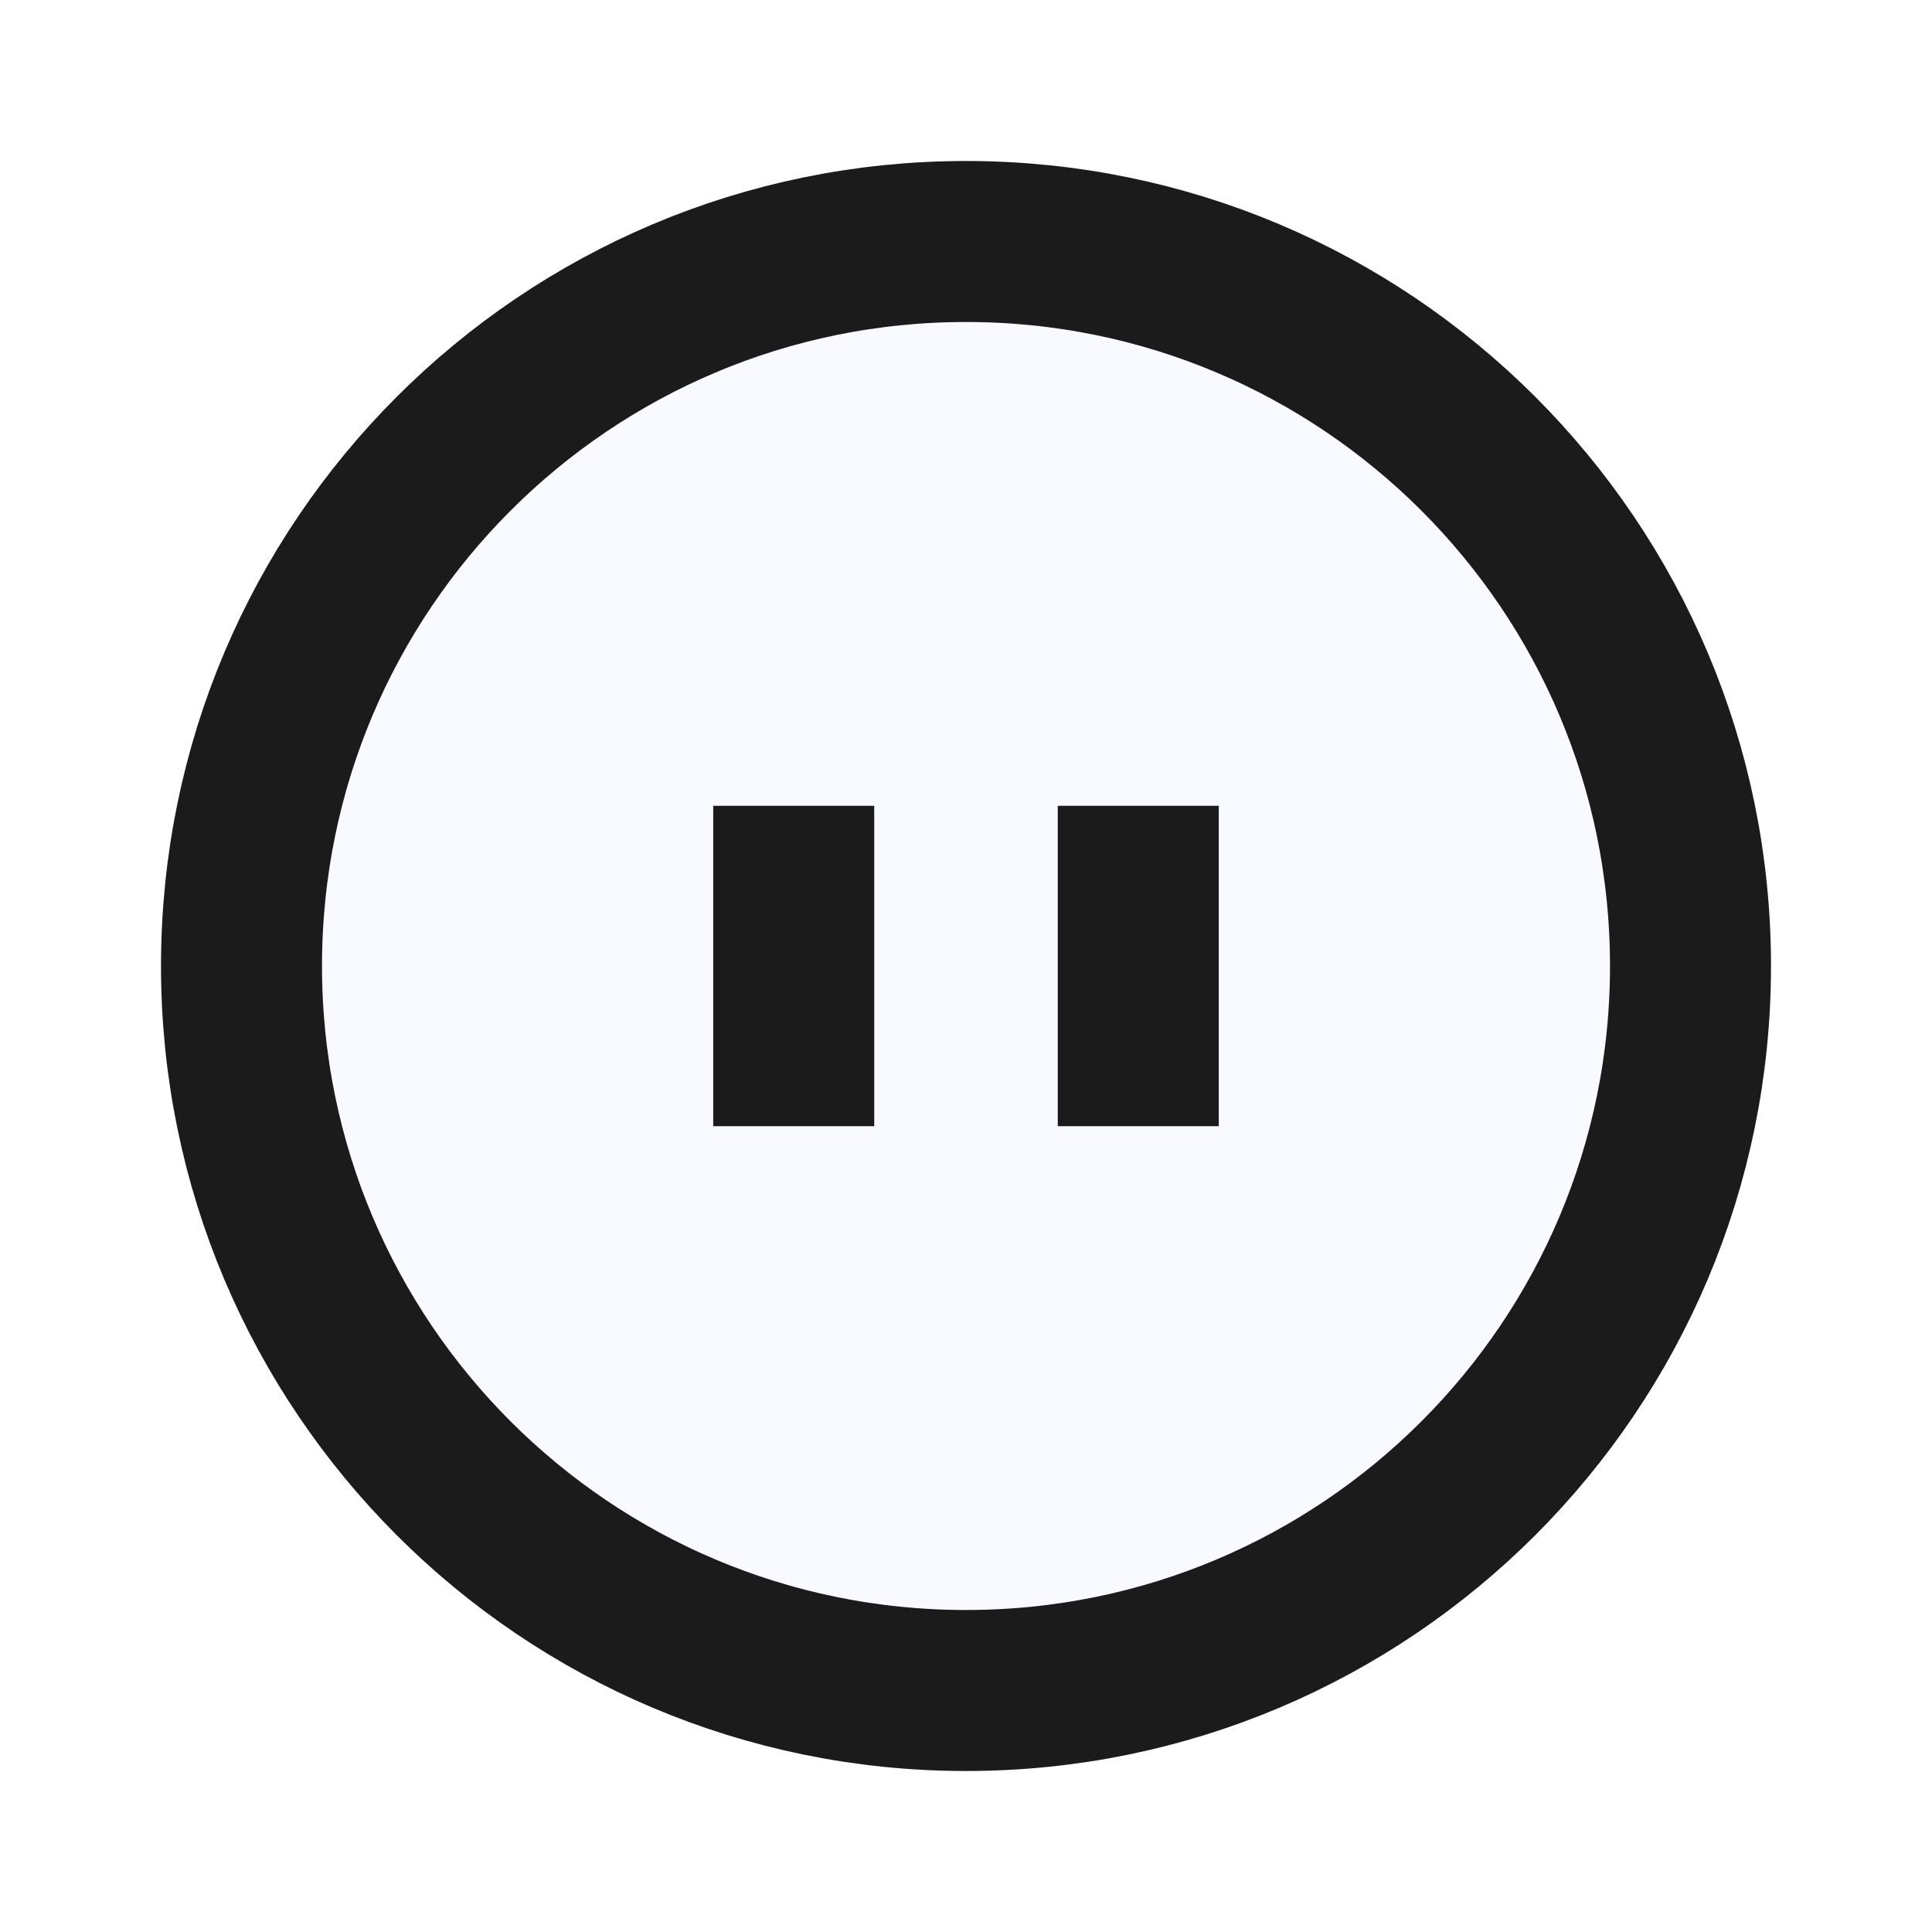
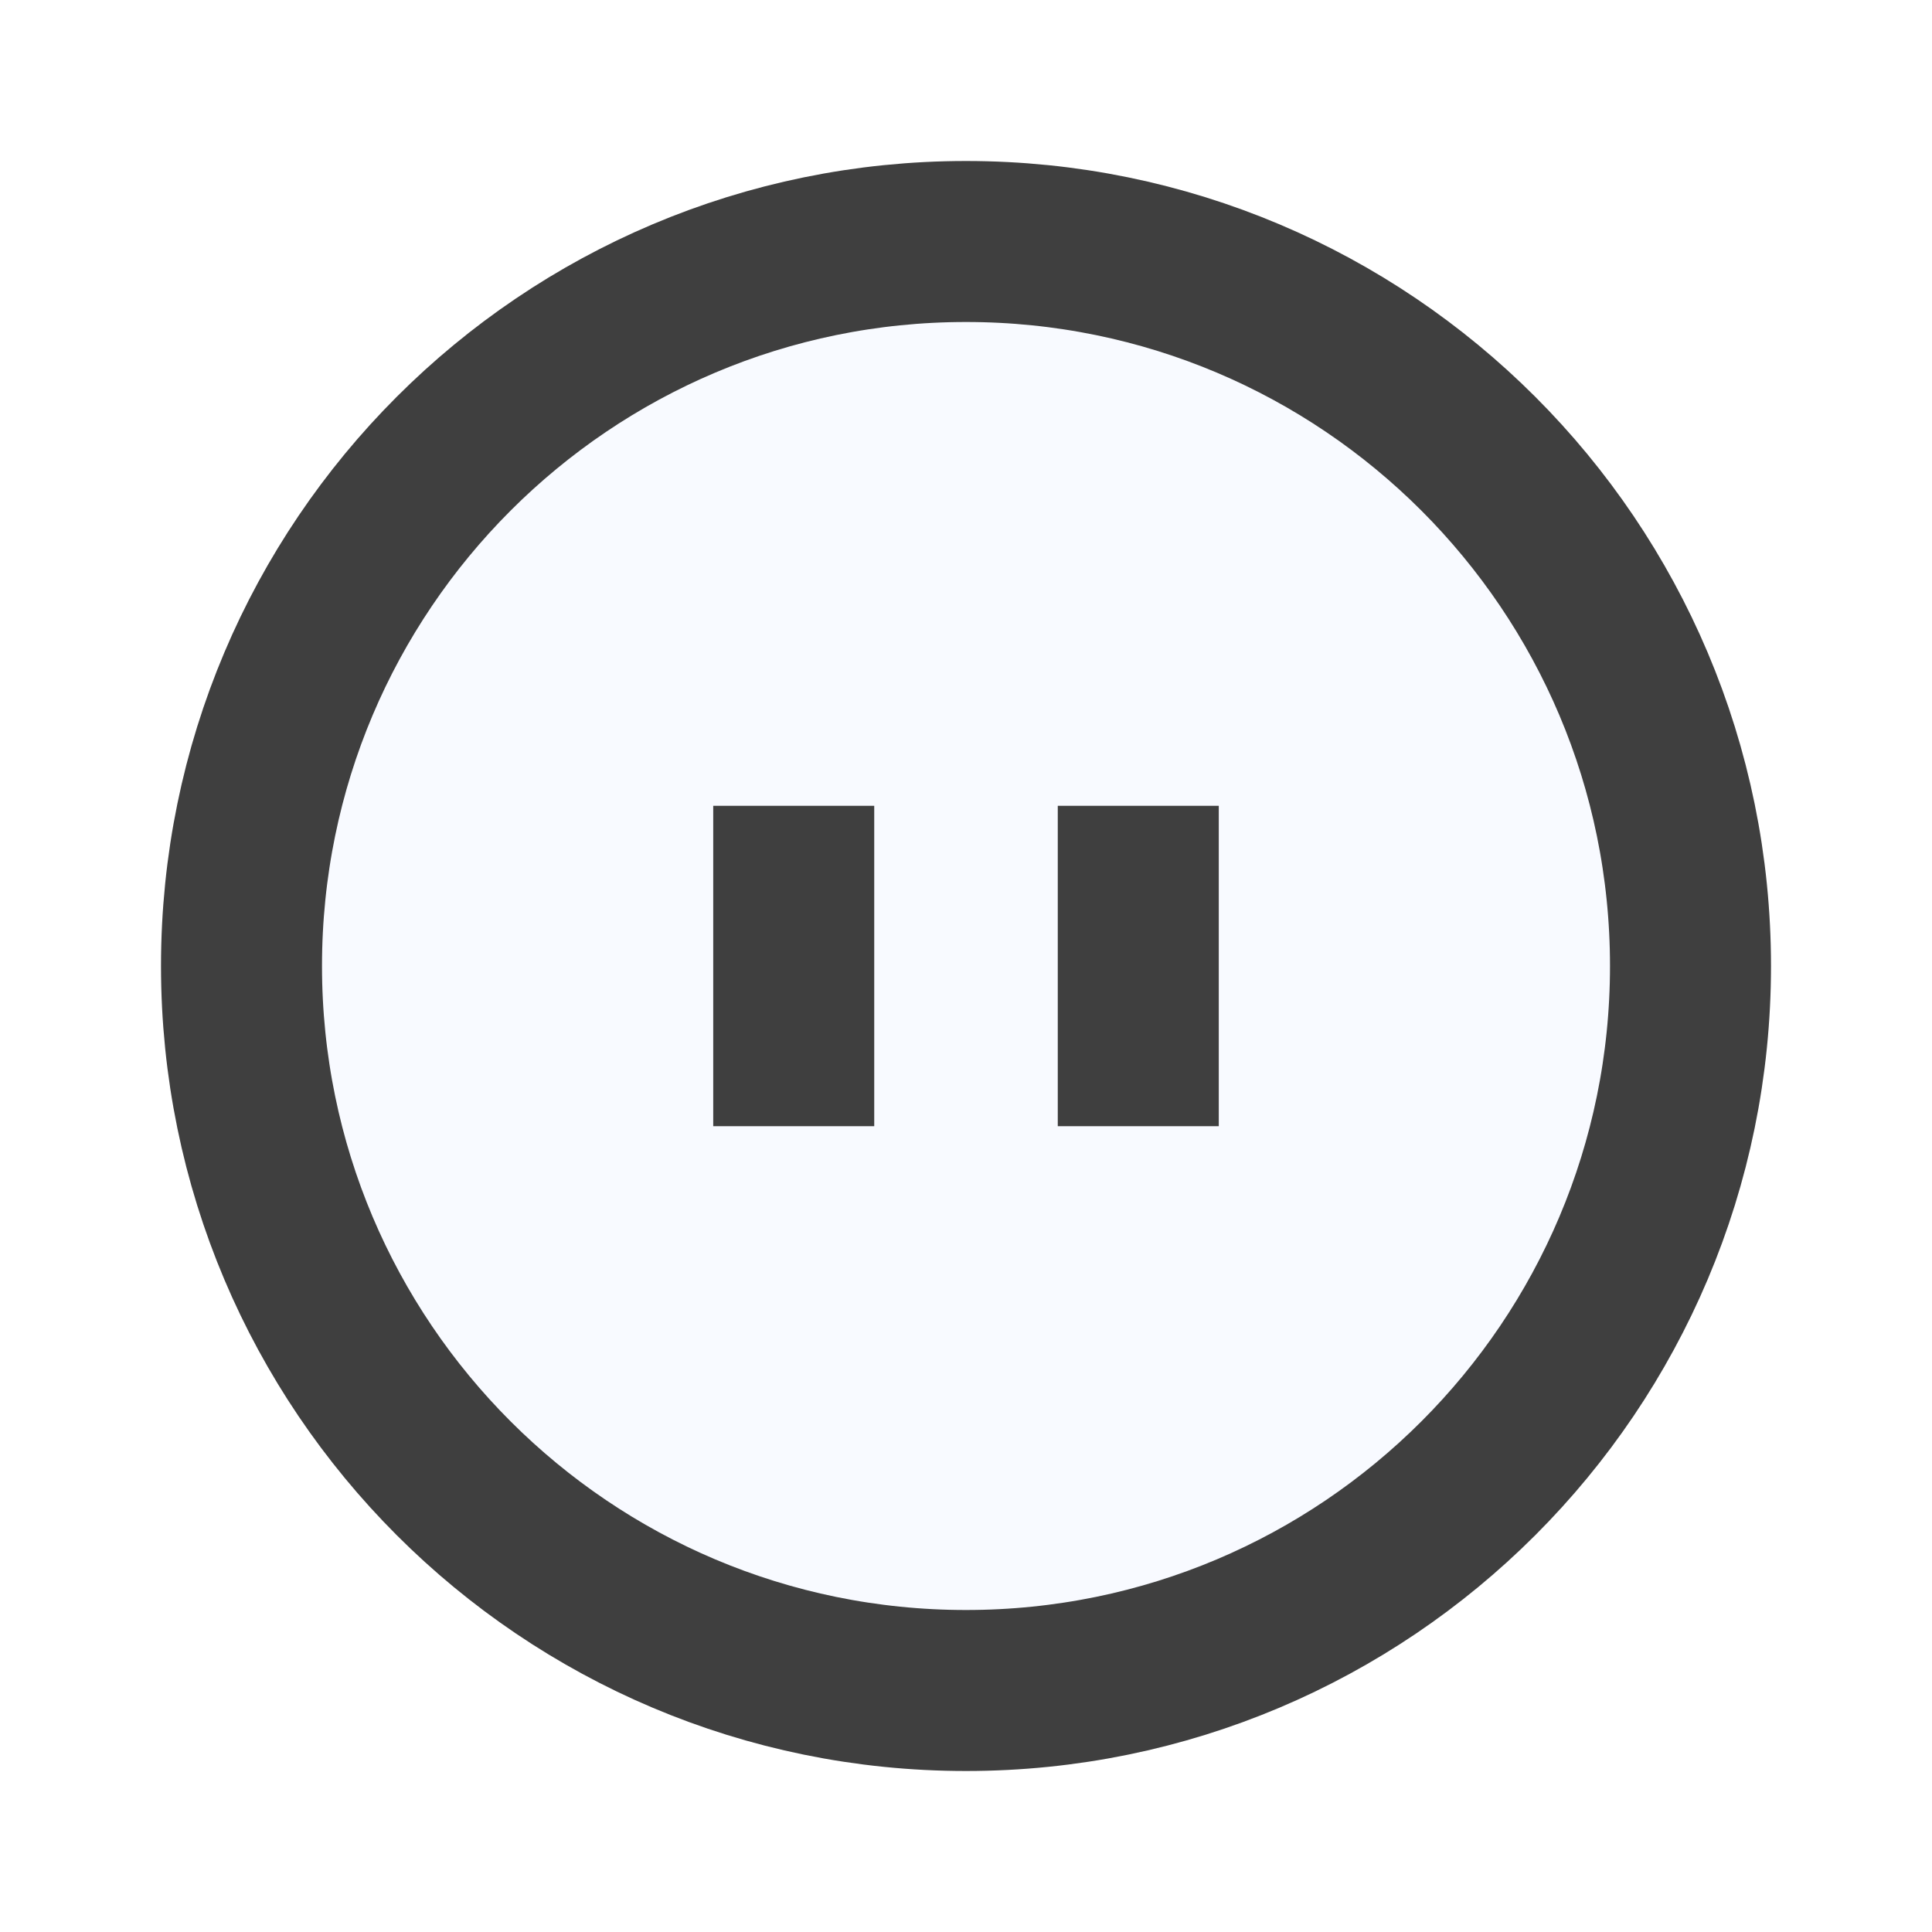
<svg xmlns="http://www.w3.org/2000/svg" width="24" height="24" viewBox="0 0 24 24" fill="none">
-   <path d="M12 21C16.971 21 21 16.971 21 12C21 7.029 16.971 3 12 3C7.029 3 3 7.029 3 12C3 16.971 7.029 21 12 21Z" fill="#F8FAFF" stroke="#1B1B1B" stroke-width="2" stroke-miterlimit="10" />
-   <path d="M9.86 10.01V13.99" stroke="#1B1B1B" stroke-width="2" stroke-miterlimit="10" />
-   <path d="M14.14 10.01V13.99" stroke="#1B1B1B" stroke-width="2" stroke-miterlimit="10" />
+   <path d="M12 21C16.971 21 21 16.971 21 12C21 7.029 16.971 3 12 3C7.029 3 3 7.029 3 12C3 16.971 7.029 21 12 21Z" fill="#F8FAFF" stroke="#3F3F3F" stroke-width="2" stroke-miterlimit="10" />
+   <path d="M9.86 10.01V13.99" stroke="#3F3F3F" stroke-width="2" stroke-miterlimit="10" />
+   <path d="M14.14 10.01V13.99" stroke="#3F3F3F" stroke-width="2" stroke-miterlimit="10" />
</svg>
